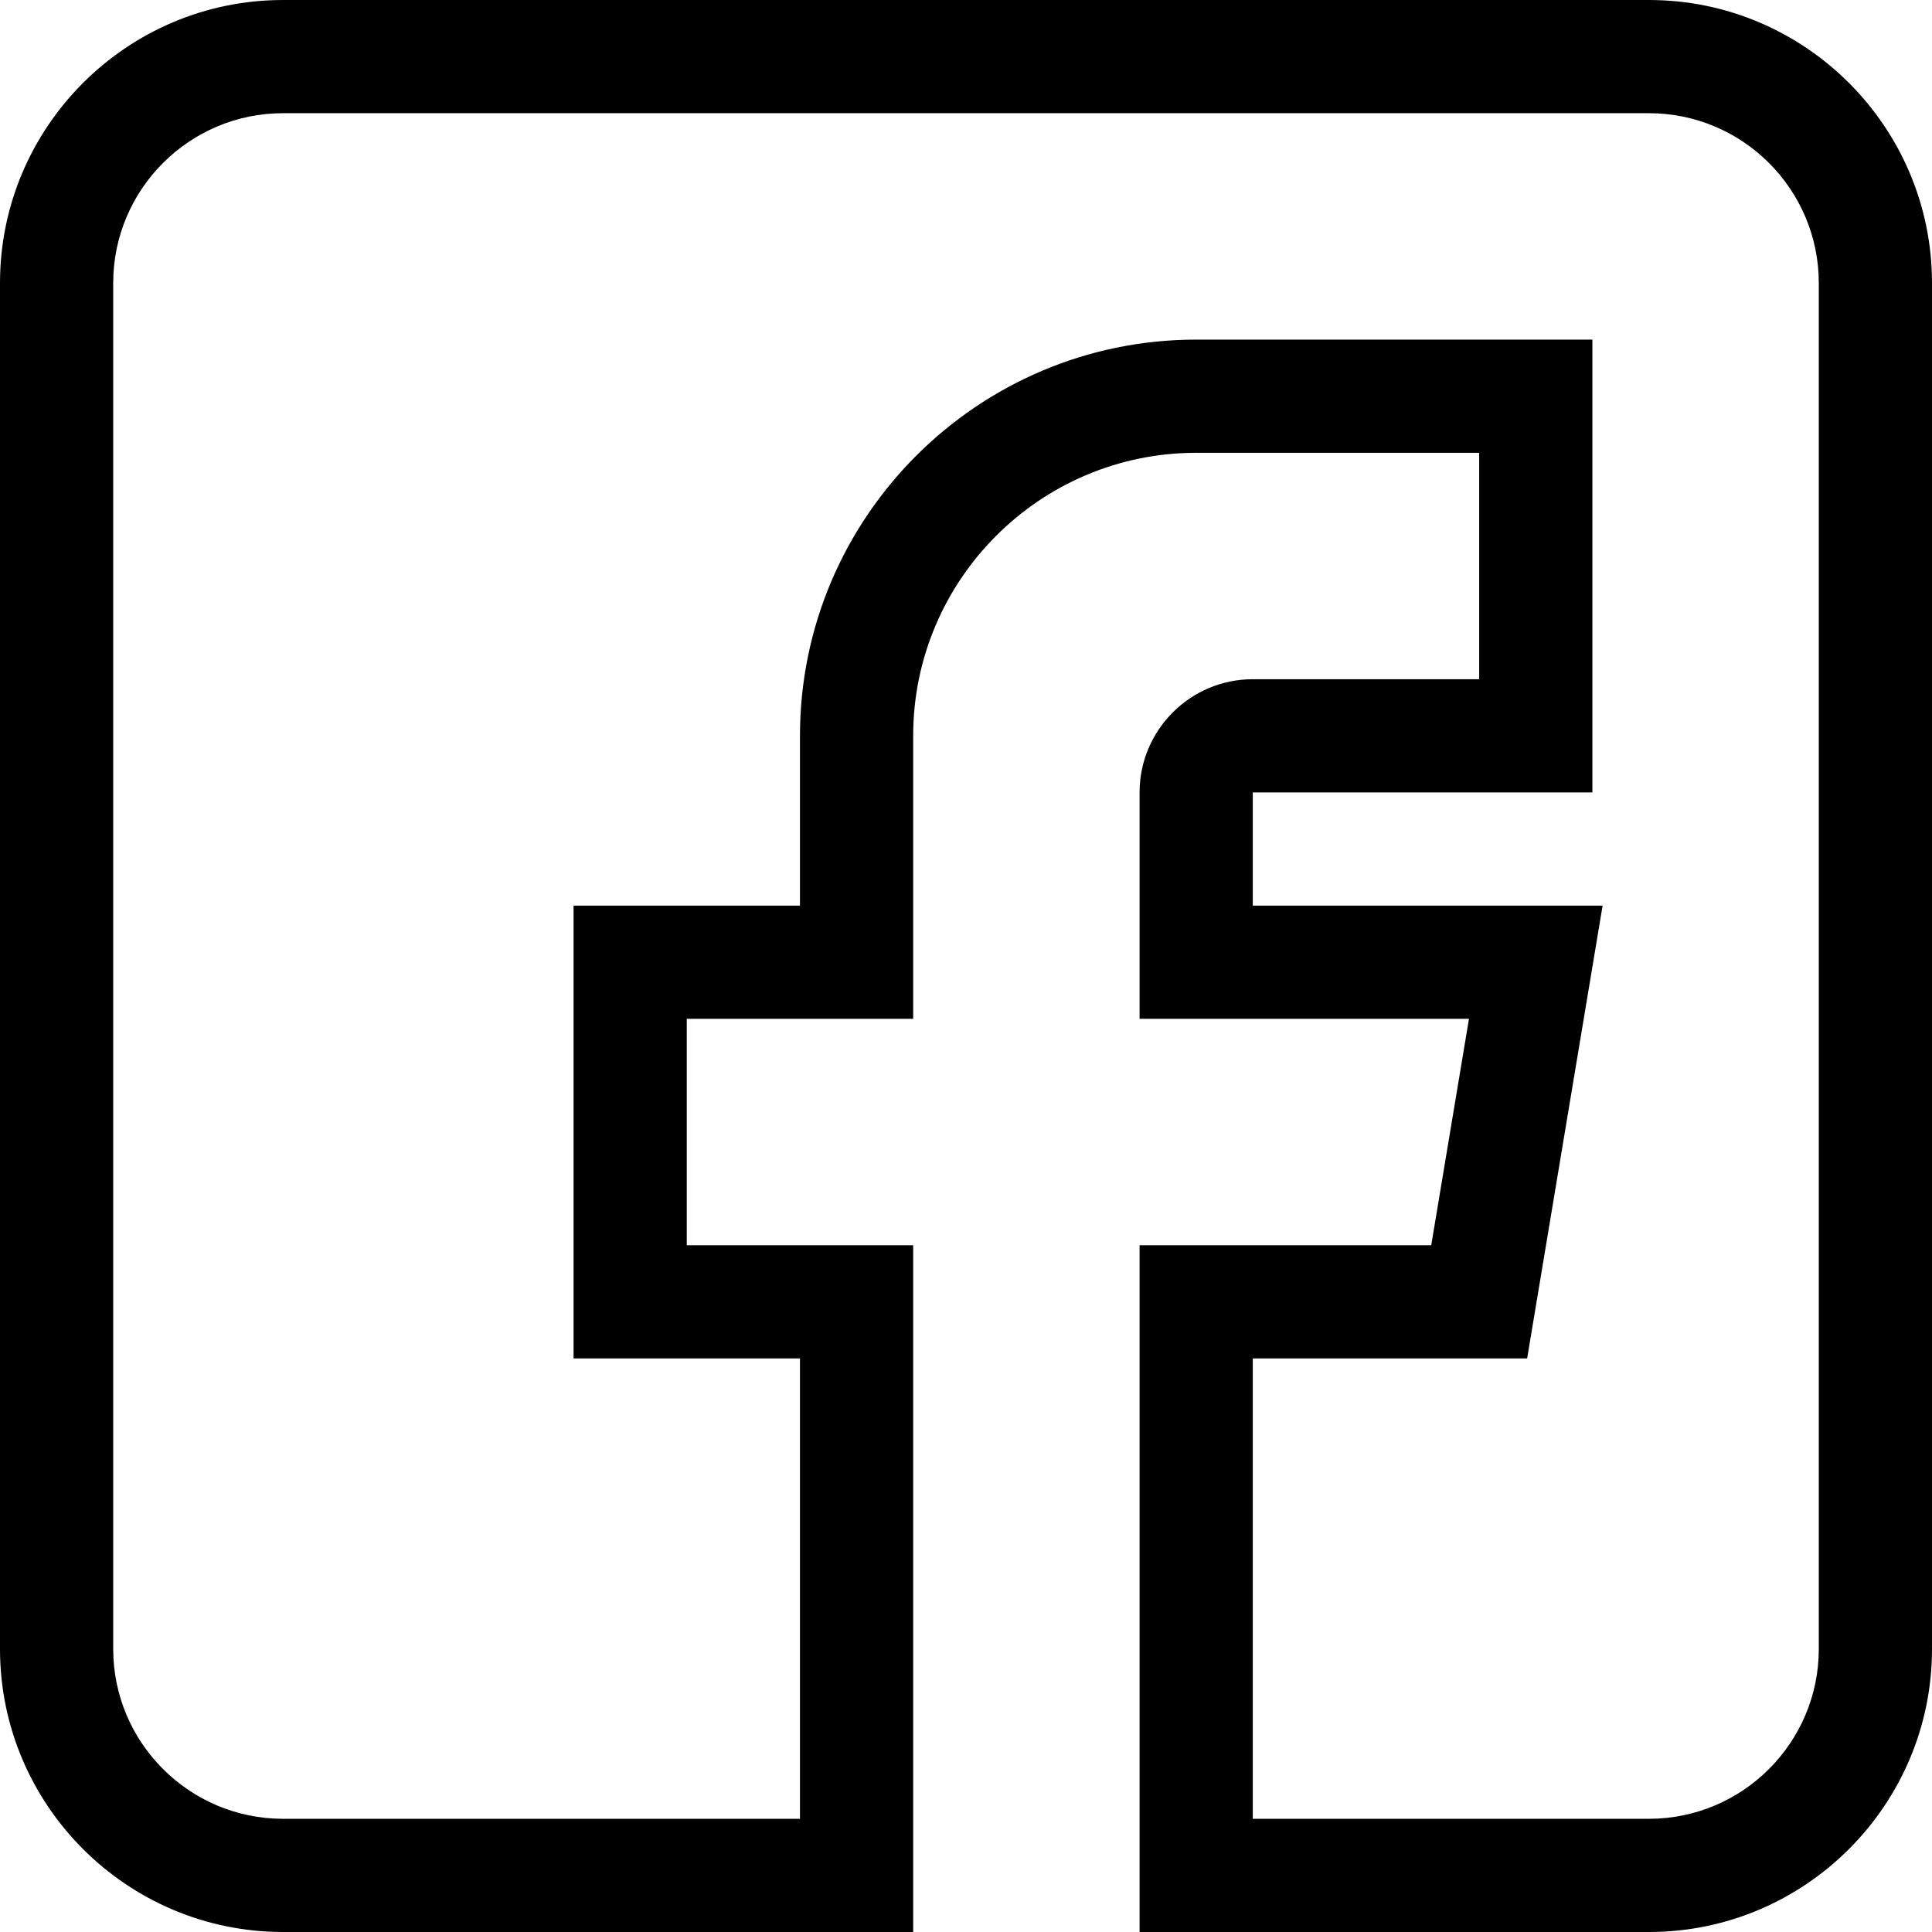
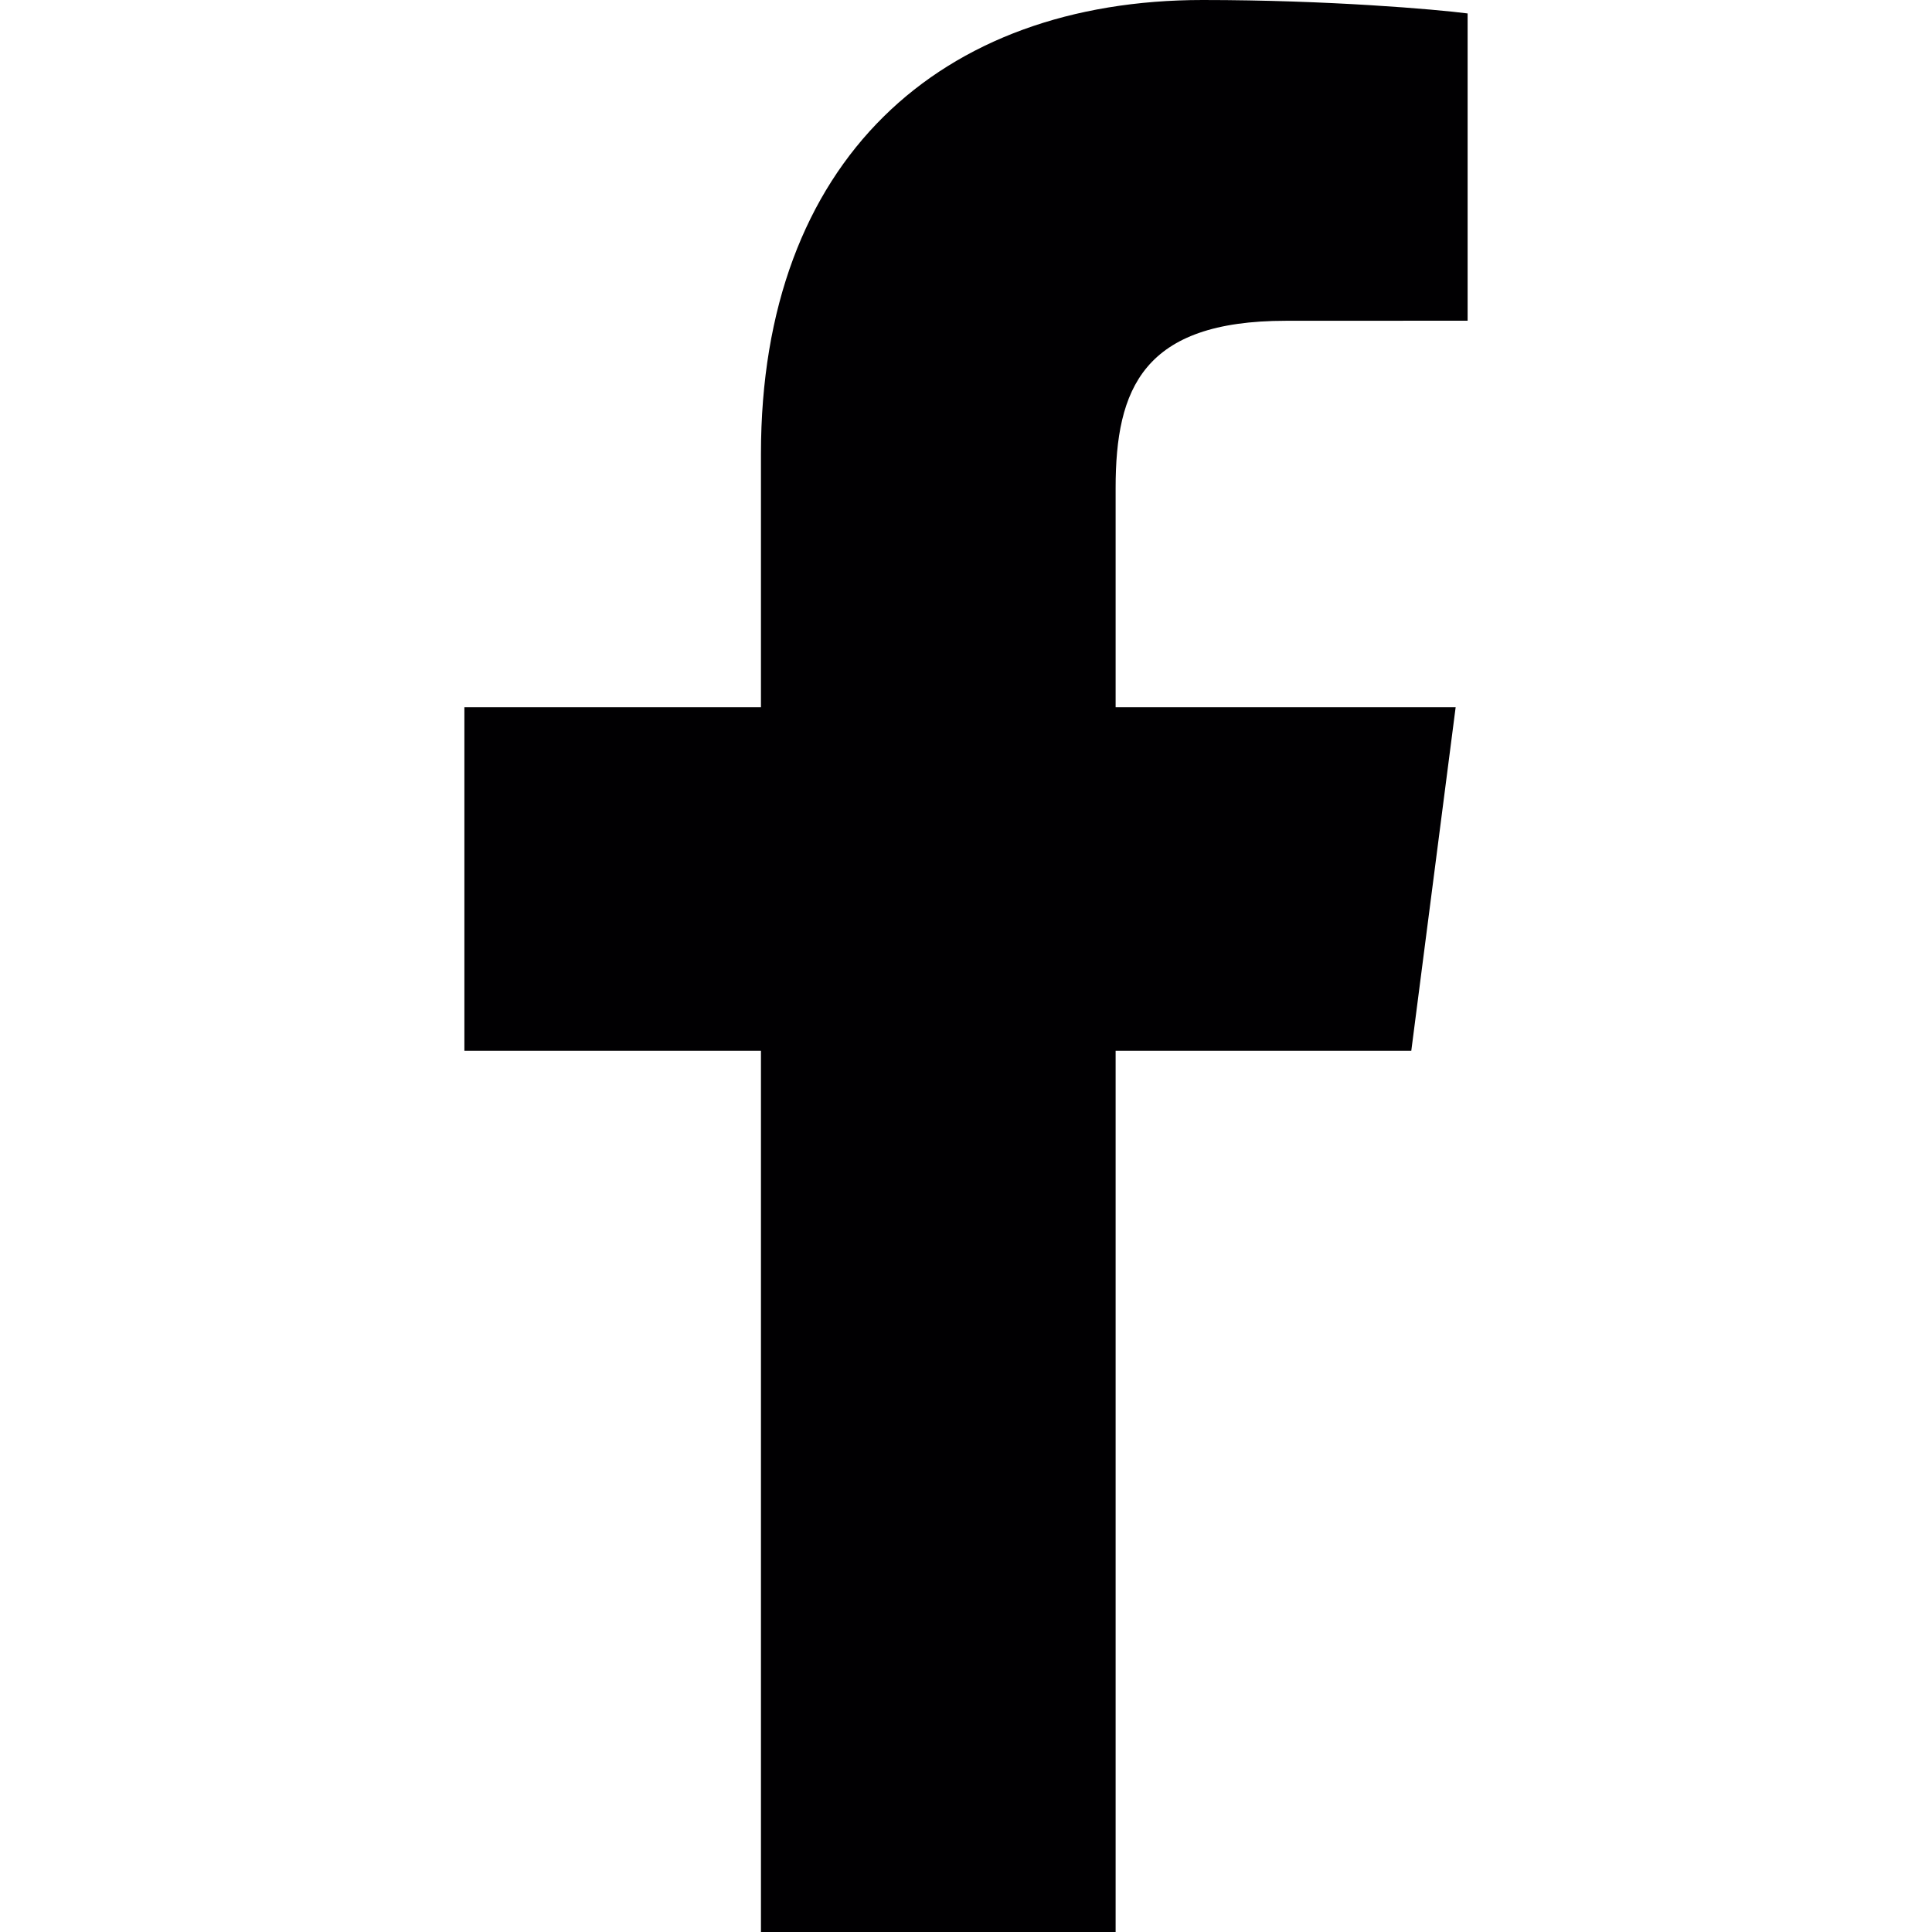
- <svg xmlns="http://www.w3.org/2000/svg" viewBox="0 0 512 512">
-   <path d="m75 512h167v-182h-60v-60h60v-75c0-41.355 33.645-75 75-75h75v60h-60c-16.543 0-30 13.457-30 30v60h87.293l-10 60h-77.293v182h135c41.355 0 75-33.645 75-75v-362c0-41.355-33.645-75-75-75h-362c-41.355 0-75 33.645-75 75v362c0 41.355 33.645 75 75 75zm-45-437c0-24.812 20.188-45 45-45h362c24.812 0 45 20.188 45 45v362c0 24.812-20.188 45-45 45h-105v-122h72.707l20-120h-92.707v-30h90v-120h-105c-57.898 0-105 47.102-105 105v45h-60v120h60v122h-137c-24.812 0-45-20.188-45-45zm0 0" />
+ <svg xmlns="http://www.w3.org/2000/svg" version="1.1" id="Capa_1" x="0px" y="0px" viewBox="0 0 155.139 155.139" style="enable-background:new 0 0 155.139 155.139;" xml:space="preserve">
+   <g>
+     <path id="f_1_" style="fill:#010002;" d="M89.584,155.139V84.378h23.742l3.562-27.585H89.584V39.184   c0-7.984,2.208-13.425,13.67-13.425l14.595-0.006V1.08C115.325,0.752,106.661,0,96.577,0C75.52,0,61.104,12.853,61.104,36.452   v20.341H37.29v27.585h23.814v70.761H89.584z" />
+   </g>
+   <g>
+ </g>
+   <g>
+ </g>
+   <g>
+ </g>
+   <g>
+ </g>
+   <g>
+ </g>
+   <g>
+ </g>
+   <g>
+ </g>
+   <g>
+ </g>
+   <g>
+ </g>
+   <g>
+ </g>
+   <g>
+ </g>
+   <g>
+ </g>
+   <g>
+ </g>
+   <g>
+ </g>
+   <g>
+ </g>
</svg>
